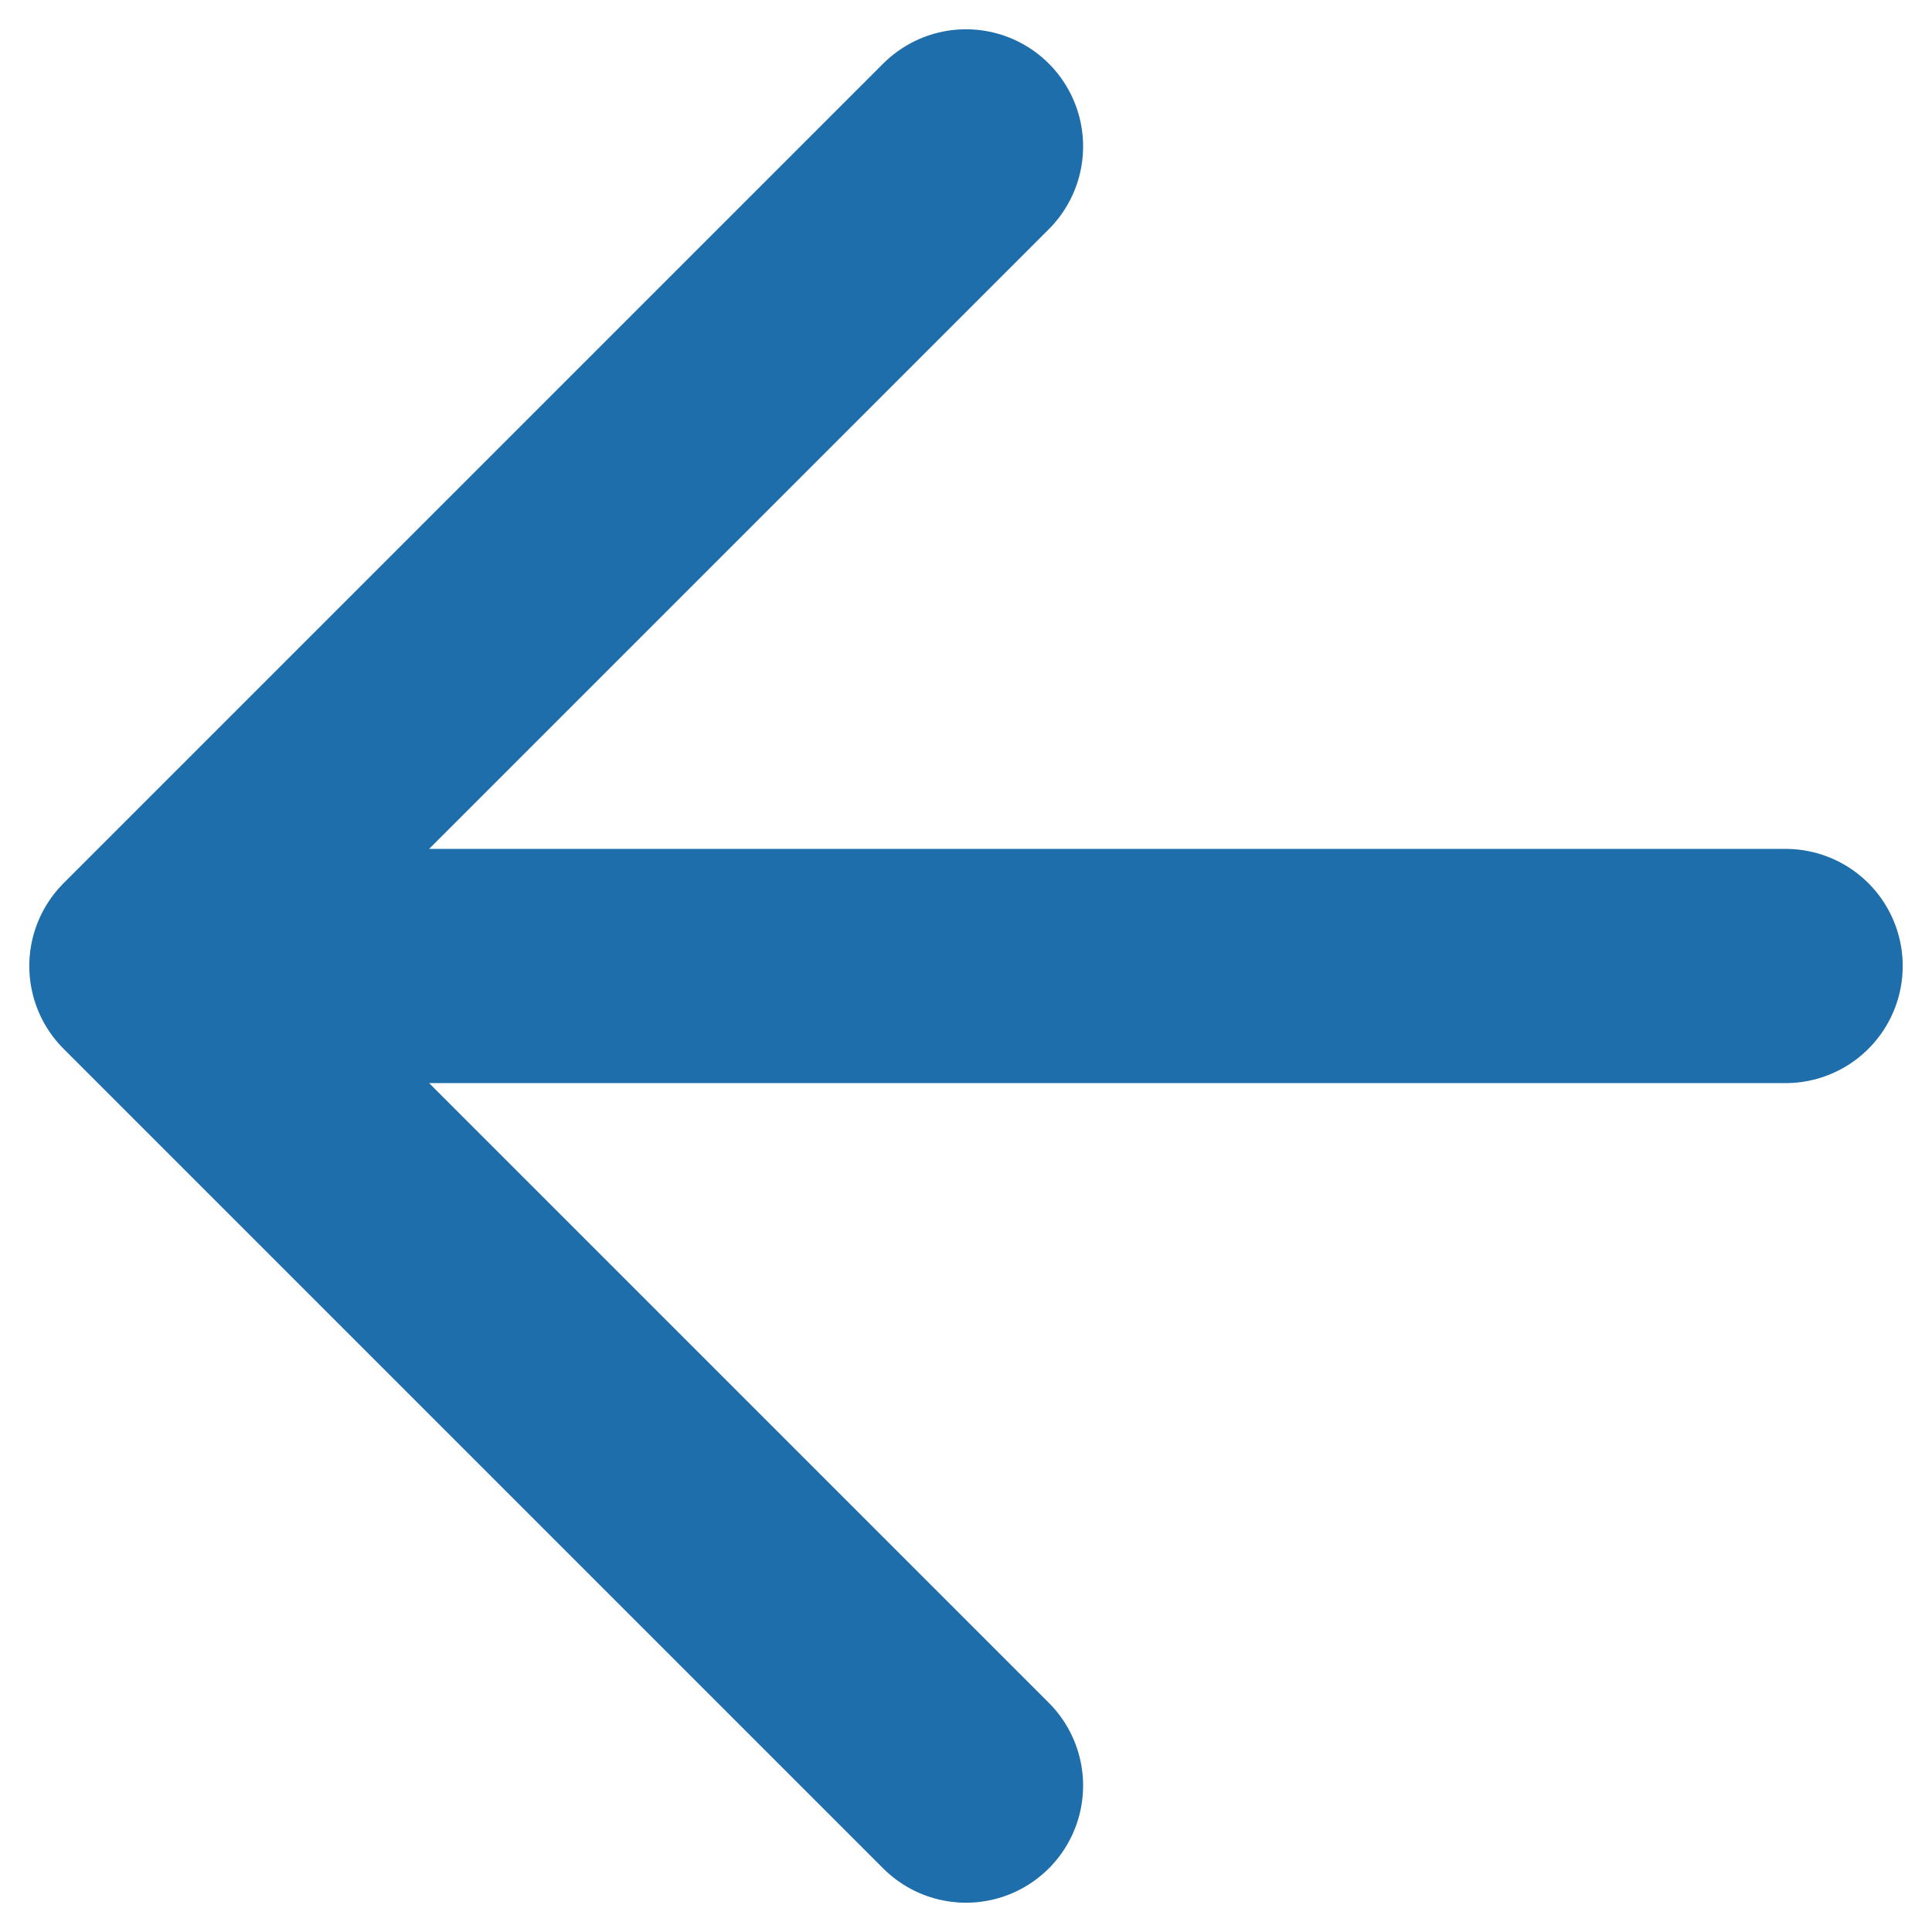
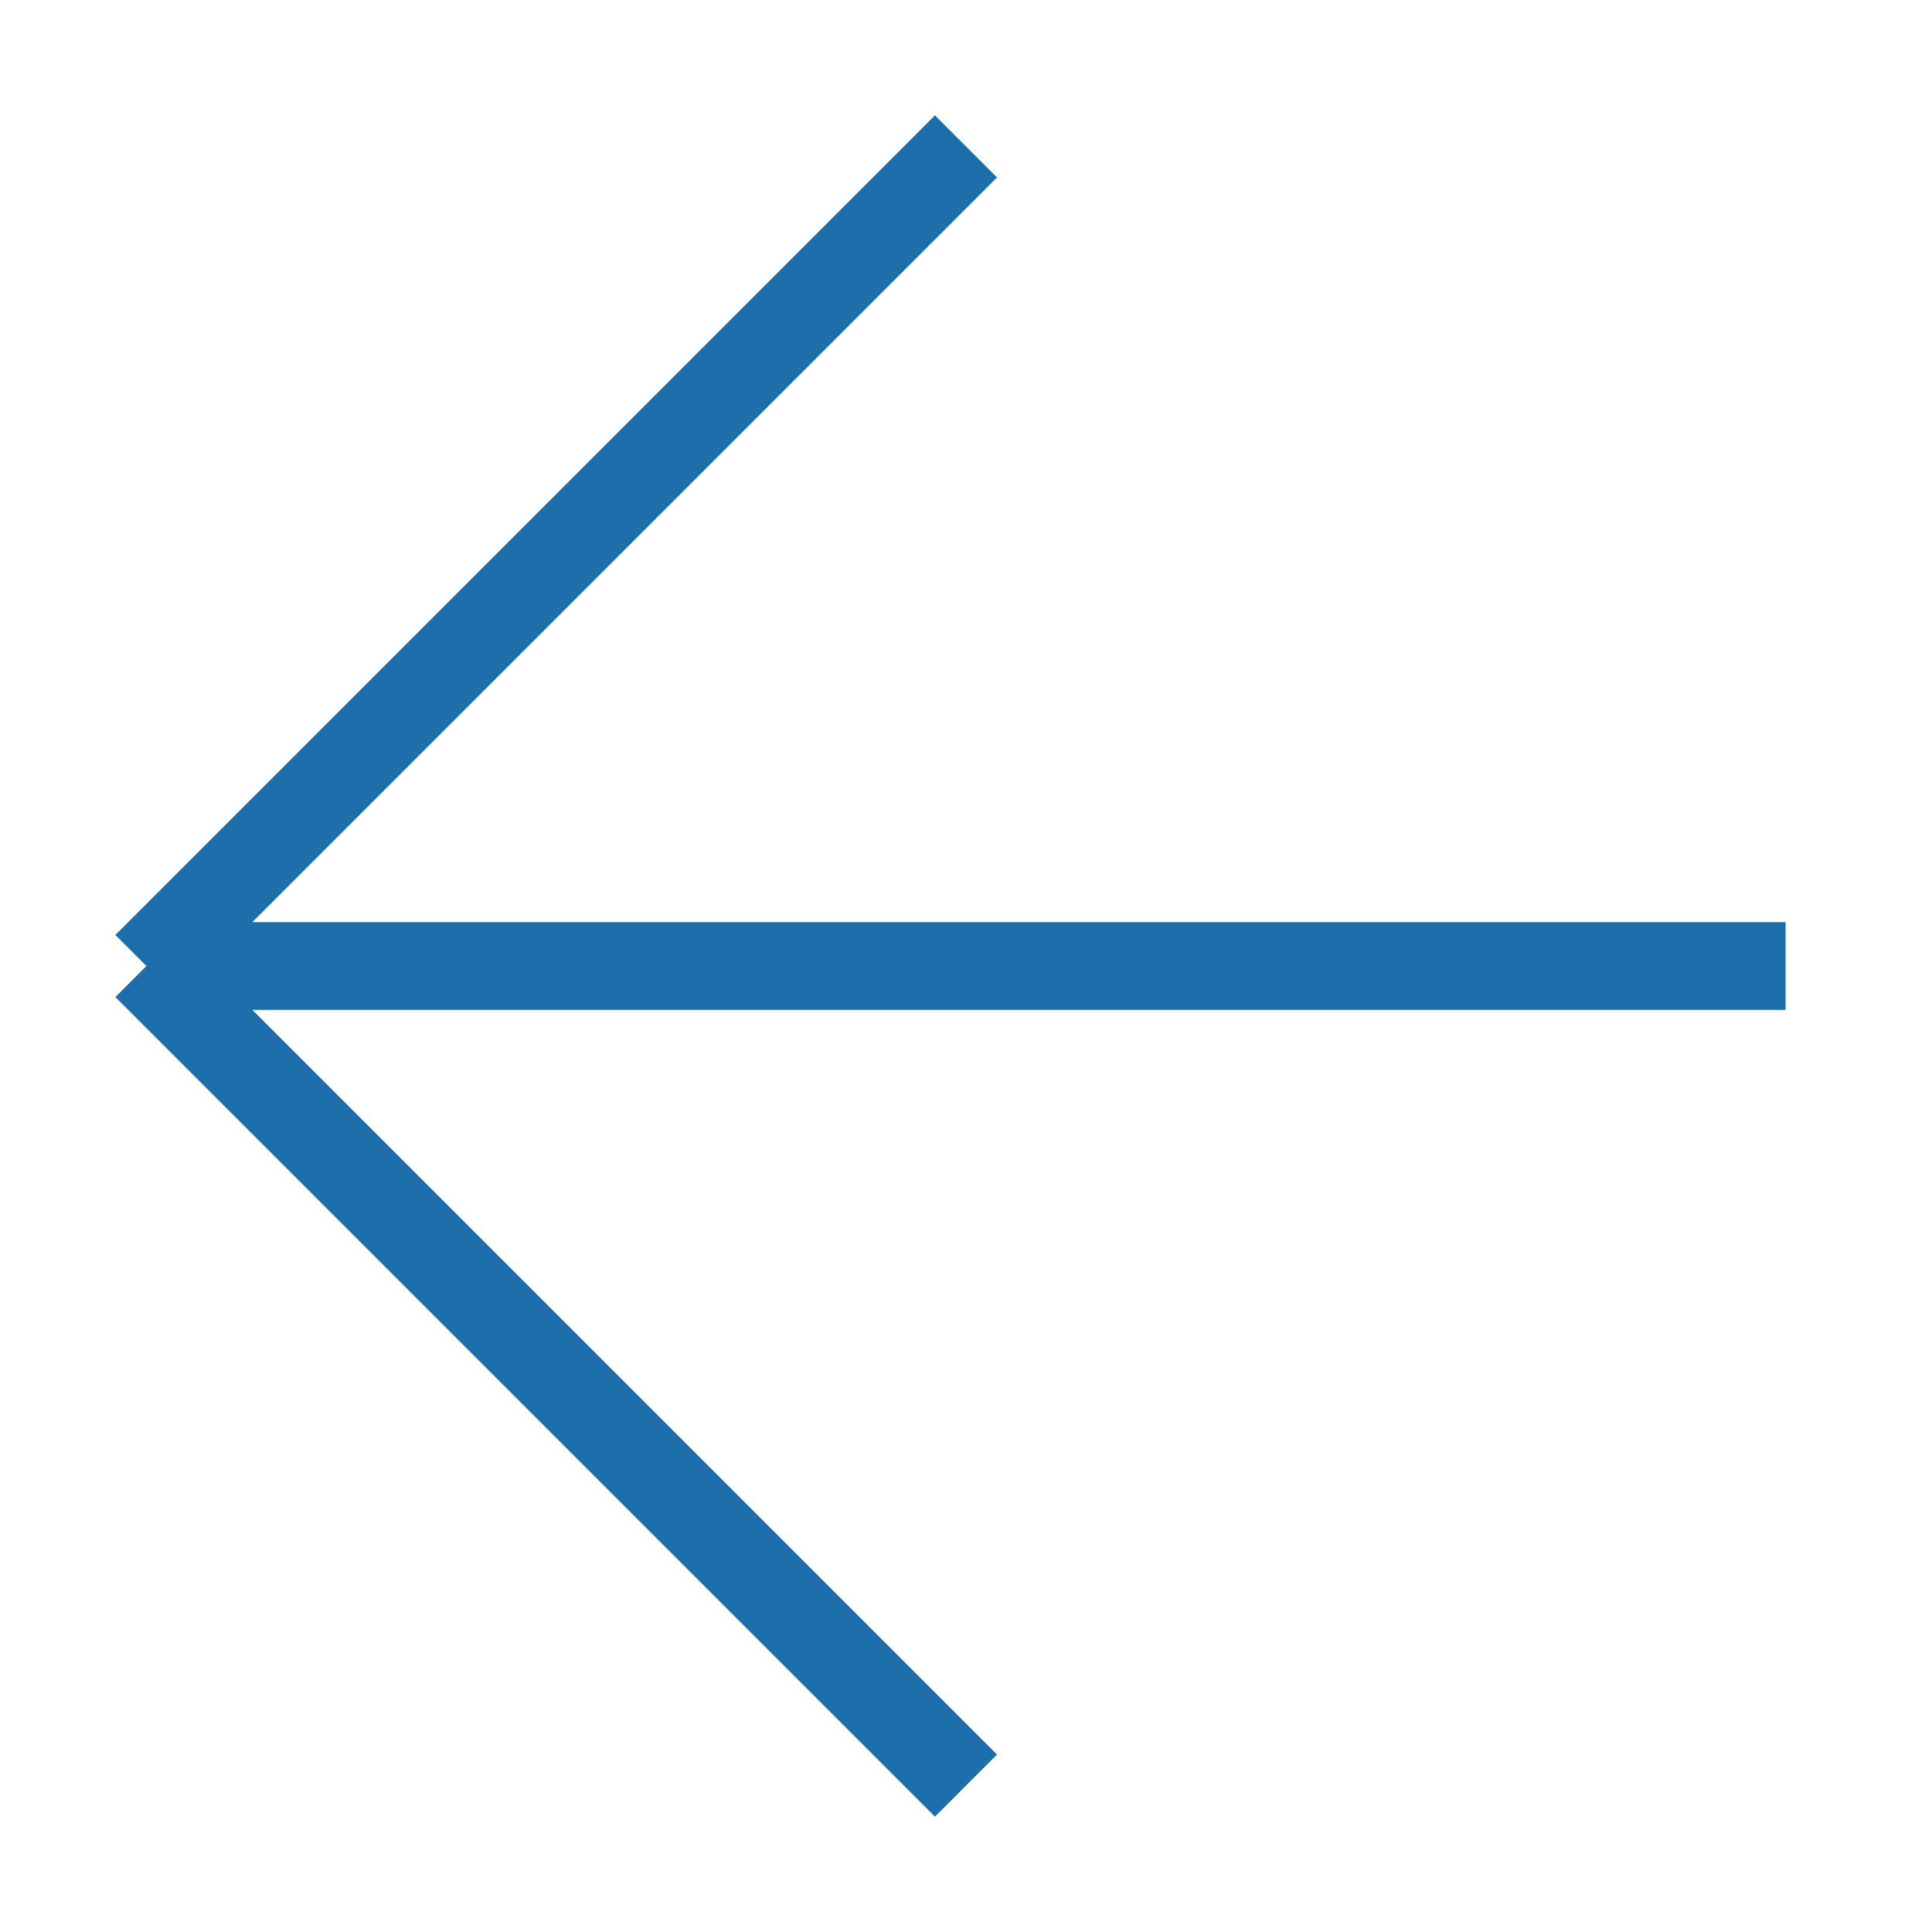
<svg xmlns="http://www.w3.org/2000/svg" width="22" height="22" viewBox="0 0 22 22" fill="none">
-   <path d="M20.333 11H1.667M1.667 11L11 20.333M1.667 11L11 1.667" stroke="#1F6EAC" stroke-width="2.667" stroke-linecap="round" stroke-linejoin="round" />
+   <path d="M20.333 11H1.667M1.667 11L11 20.333M1.667 11L11 1.667" stroke="#1F6EAC" strokeWidth="2.667" strokeLinecap="round" strokeLinejoin="round" />
</svg>
